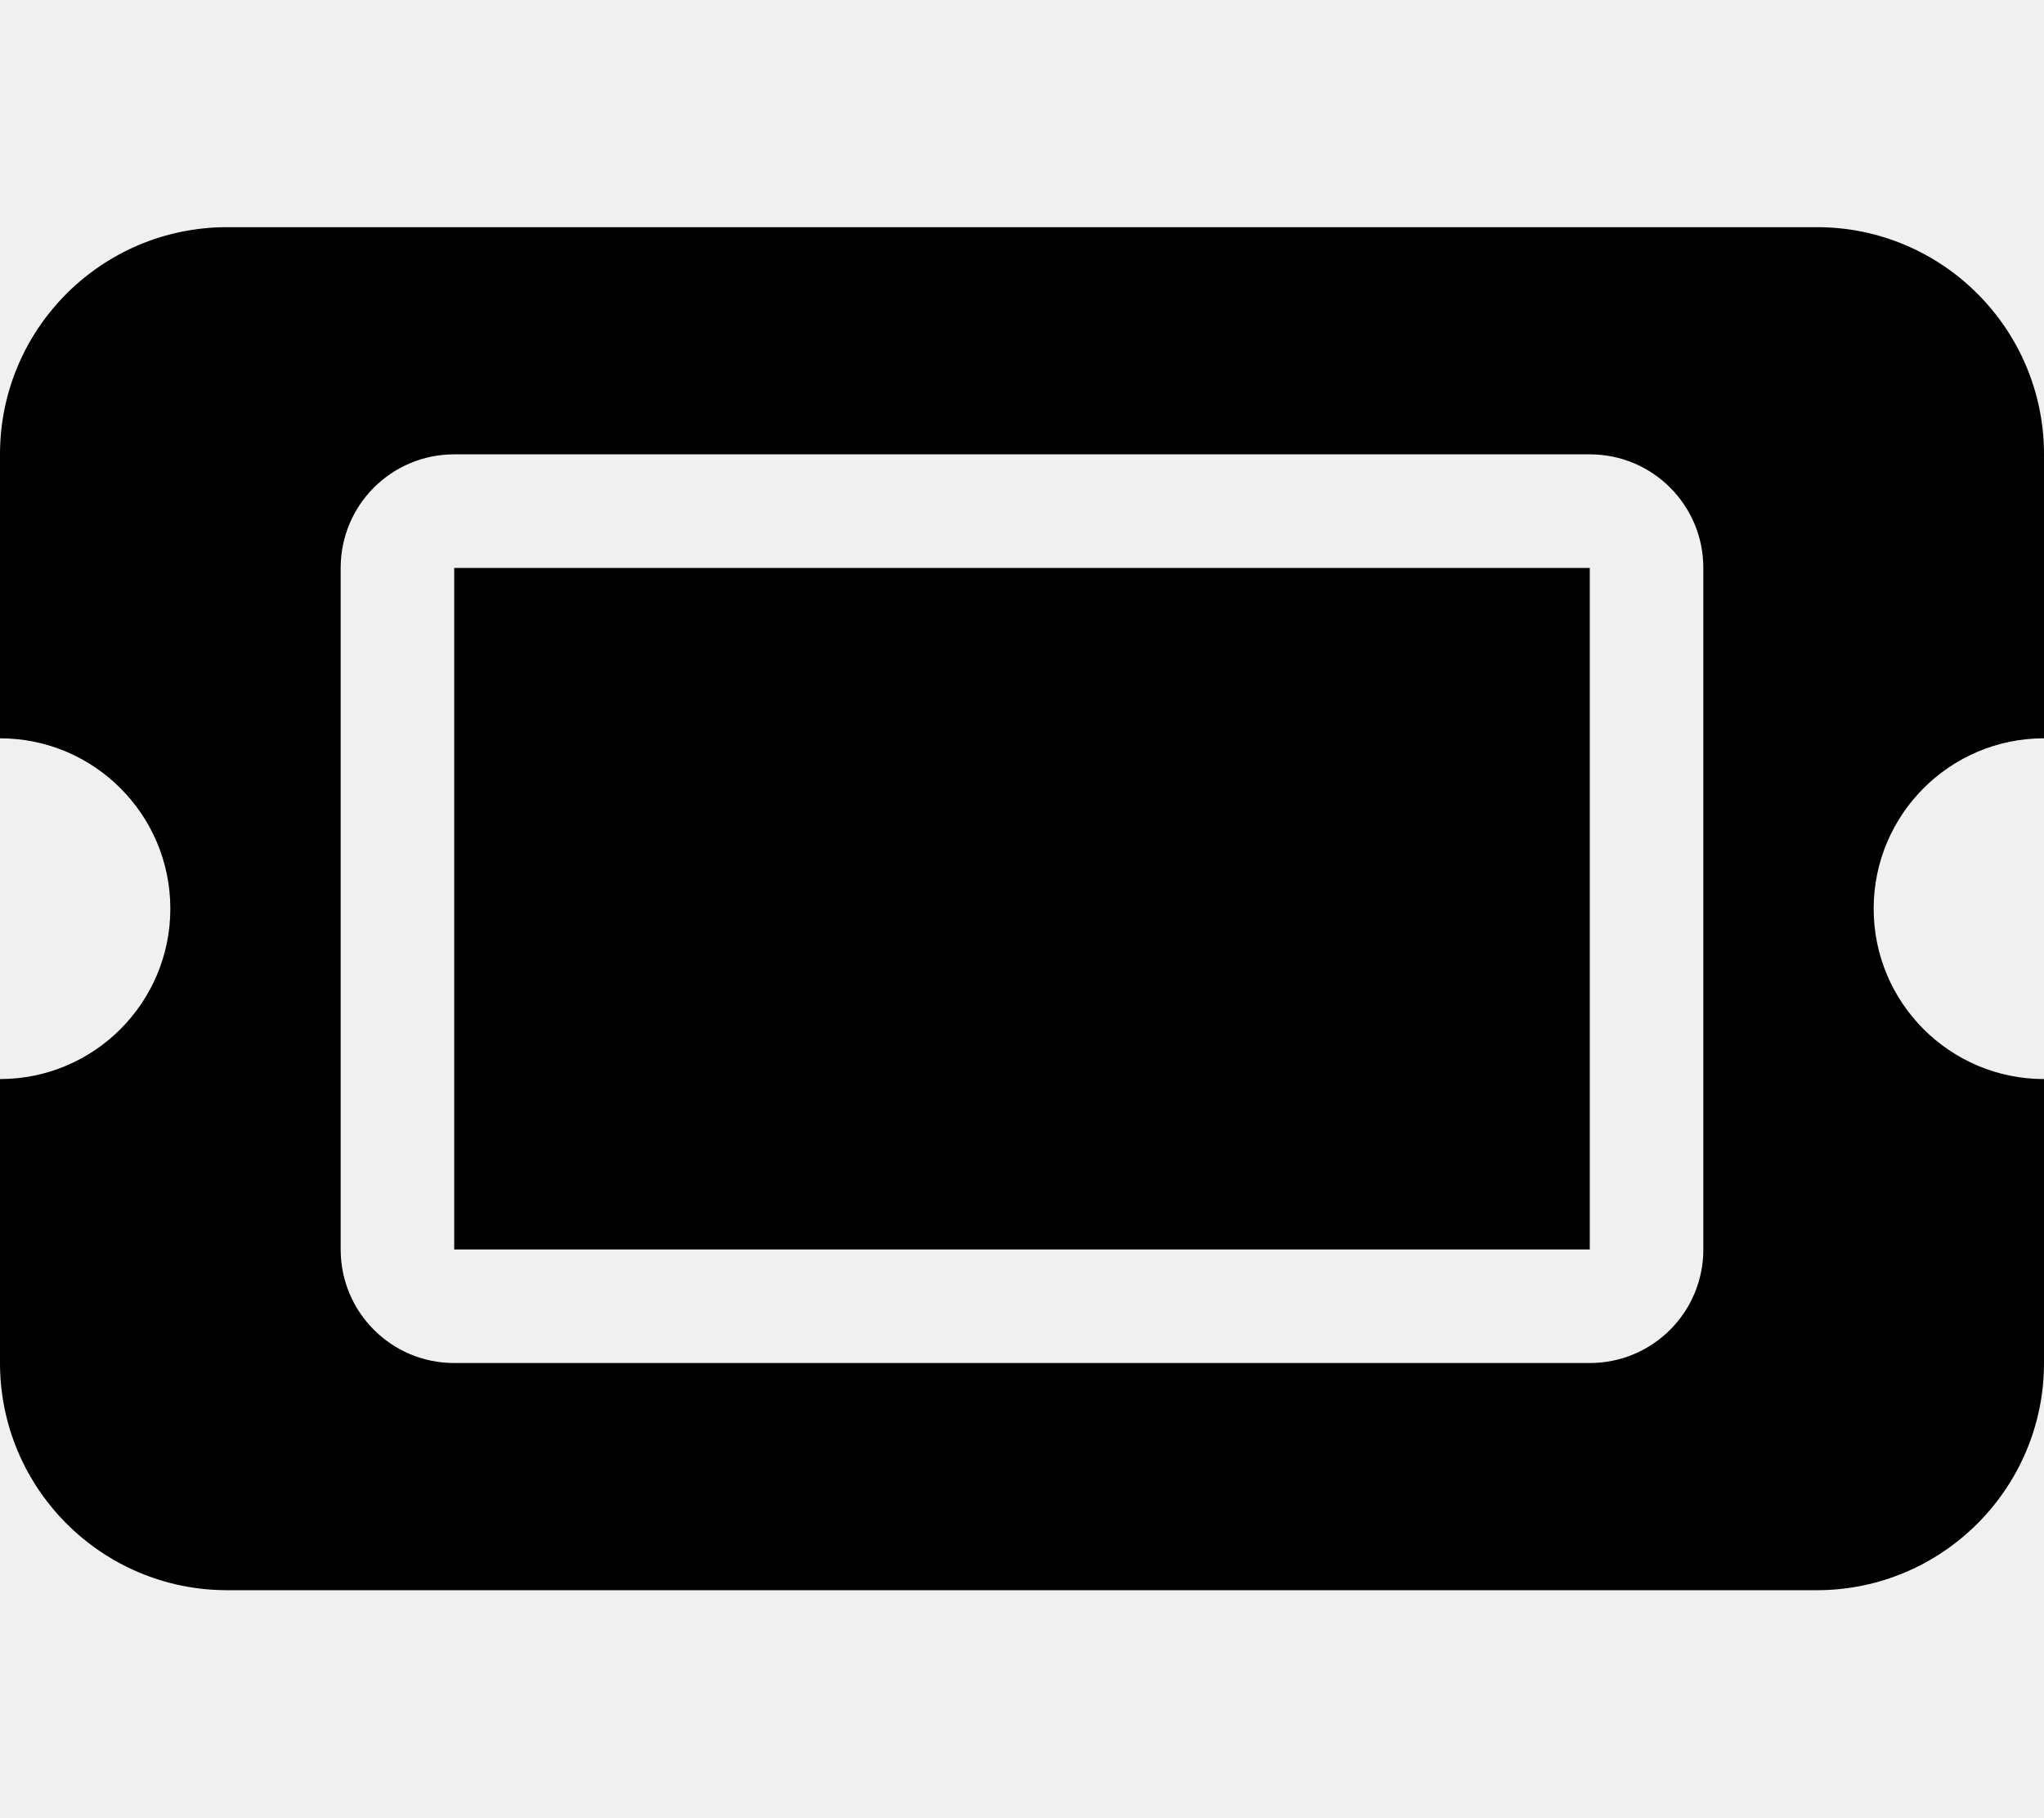
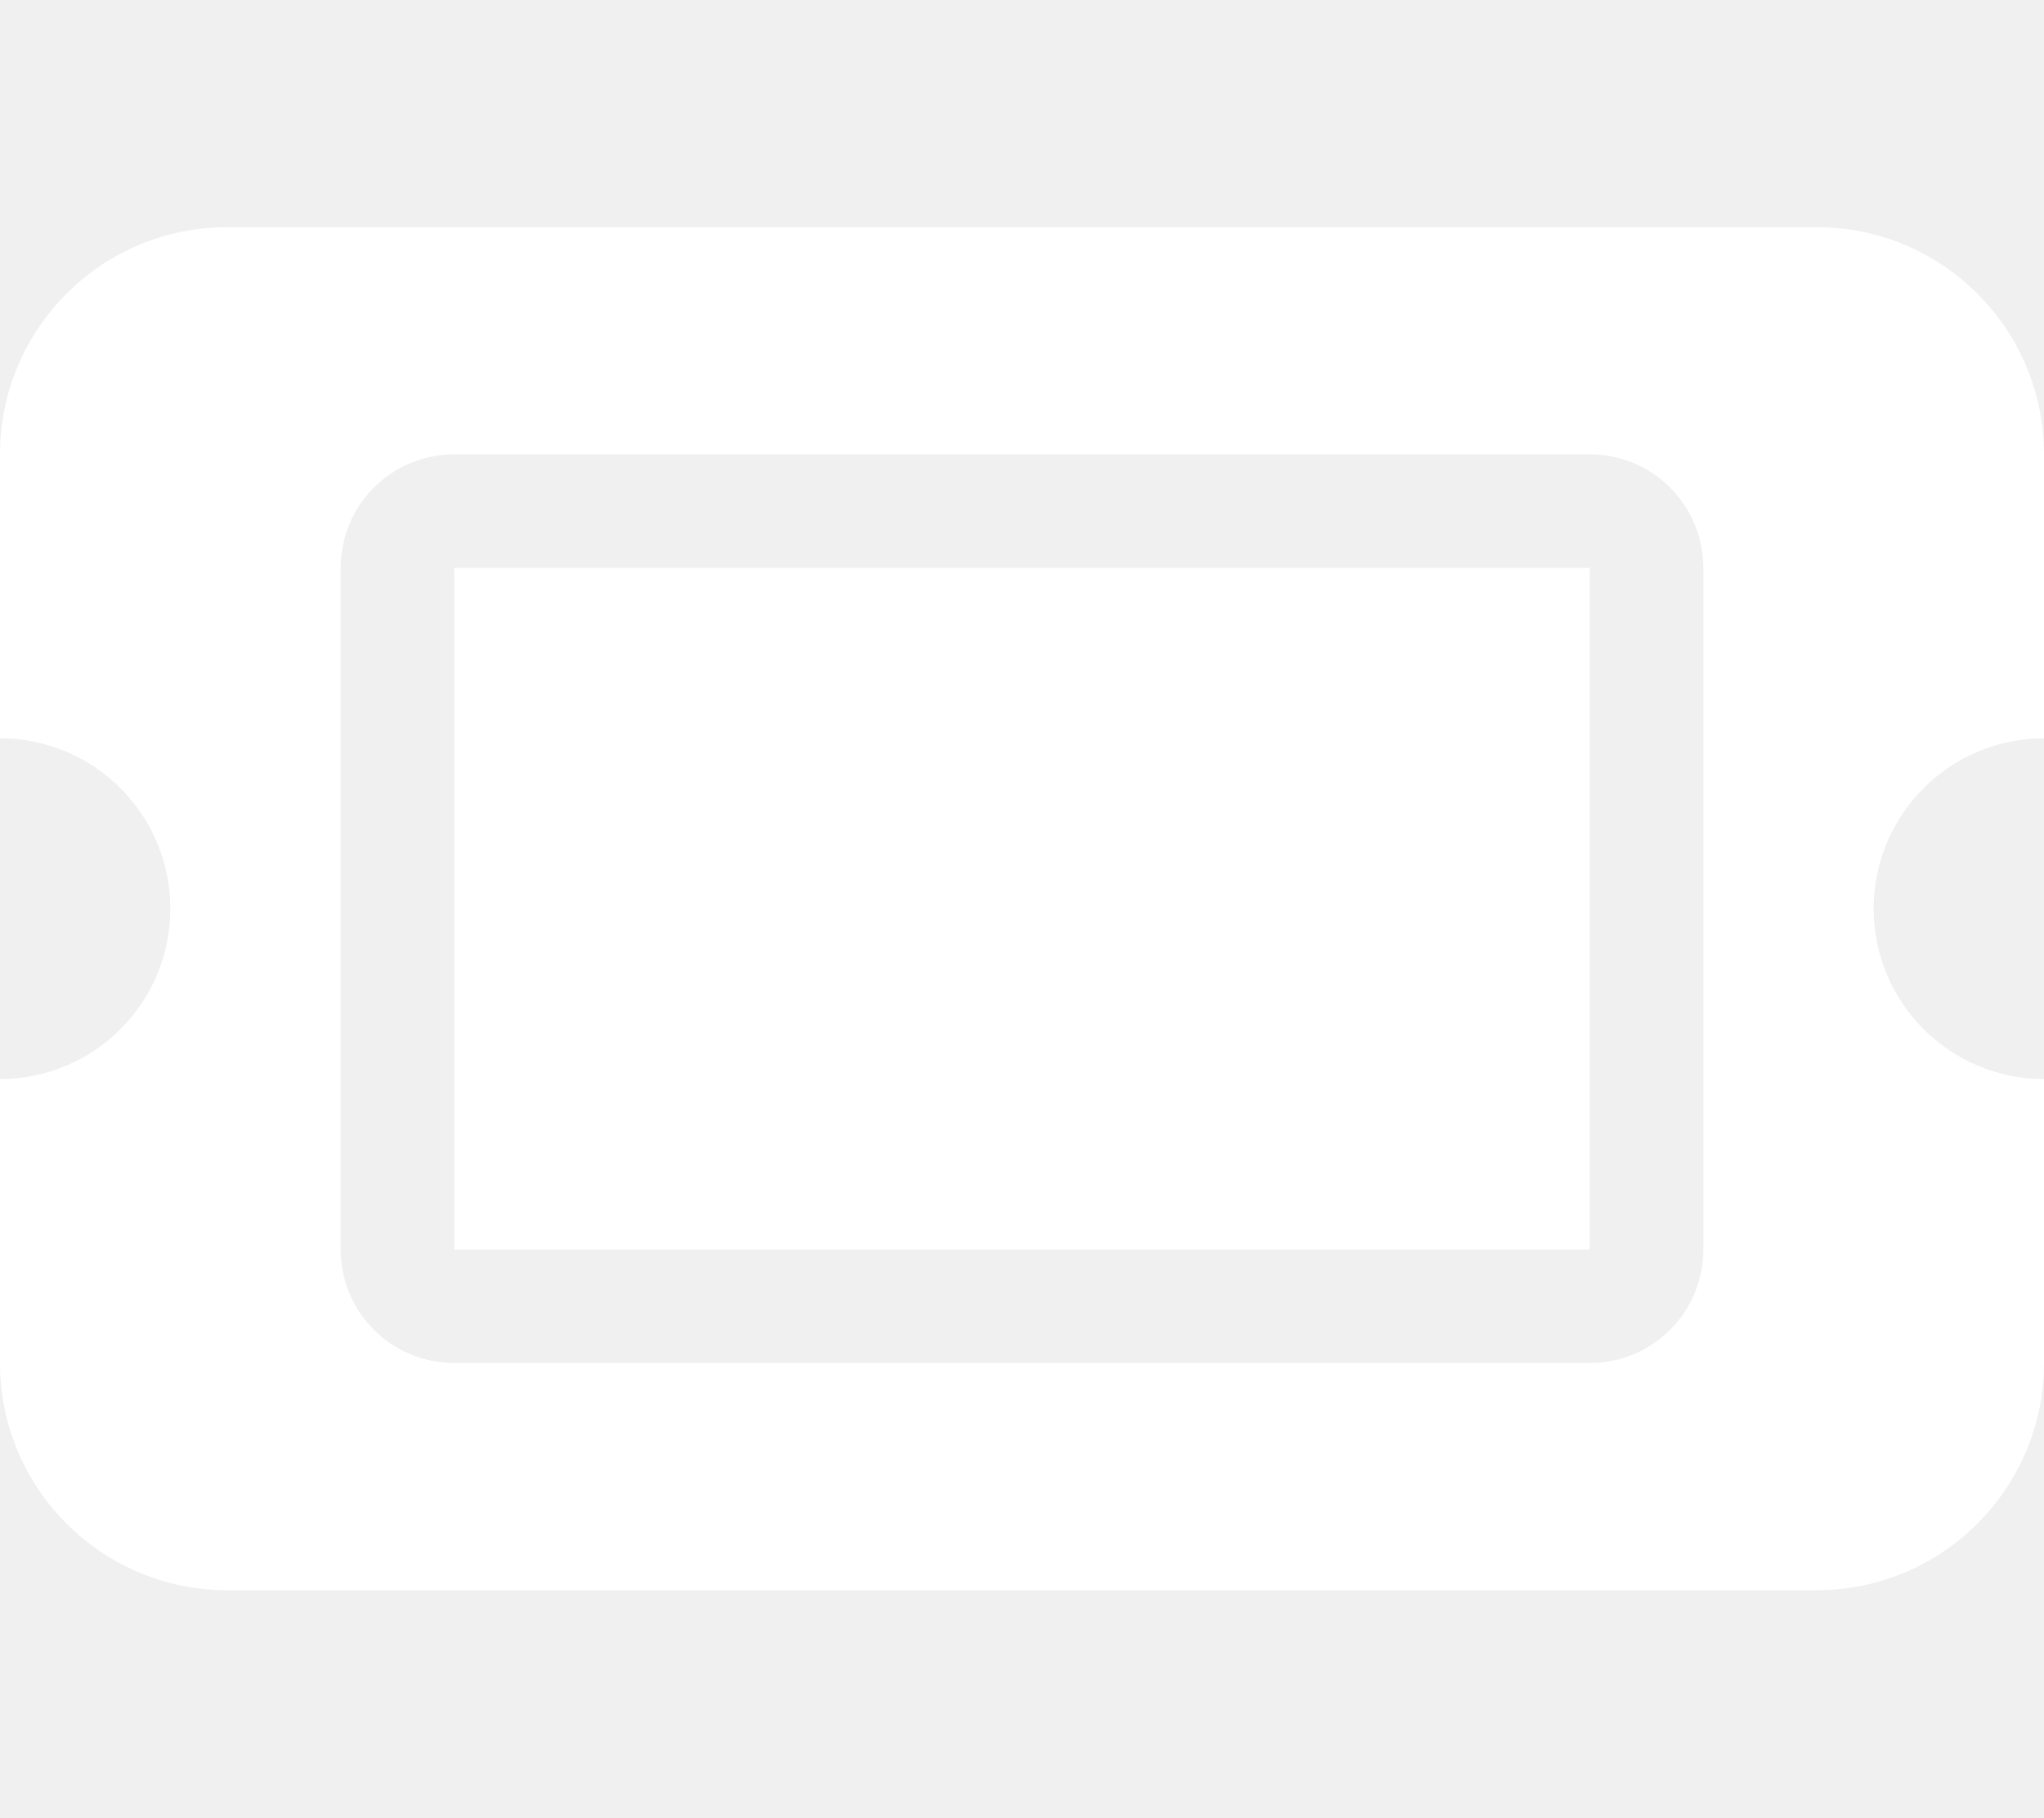
<svg xmlns="http://www.w3.org/2000/svg" viewBox="0 0 576 512">
-   <path d="M128 160H448V352H128V160zM512 64C547.3 64 576 92.65 576 128V208C549.5 208 528 229.5 528 256C528 282.5 549.5 304 576 304V384C576 419.3 547.3 448 512 448H64C28.65 448 0 419.3 0 384V304C26.51 304 48 282.5 48 256C48 229.5 26.51 208 0 208V128C0 92.65 28.65 64 64 64H512zM96 352C96 369.7 110.3 384 128 384H448C465.7 384 480 369.7 480 352V160C480 142.3 465.7 128 448 128H128C110.3 128 96 142.3 96 160V352z" />
+   <path fill="#FFF" d="M128 160H448V352H128V160zM512 64C547.3 64 576 92.65 576 128V208C549.5 208 528 229.5 528 256C528 282.5 549.5 304 576 304V384C576 419.3 547.3 448 512 448H64C28.65 448 0 419.3 0 384V304C26.51 304 48 282.5 48 256C48 229.5 26.51 208 0 208V128C0 92.65 28.65 64 64 64H512zM96 352C96 369.7 110.3 384 128 384H448C465.7 384 480 369.7 480 352V160C480 142.3 465.7 128 448 128H128C110.3 128 96 142.3 96 160V352z" />
</svg>
